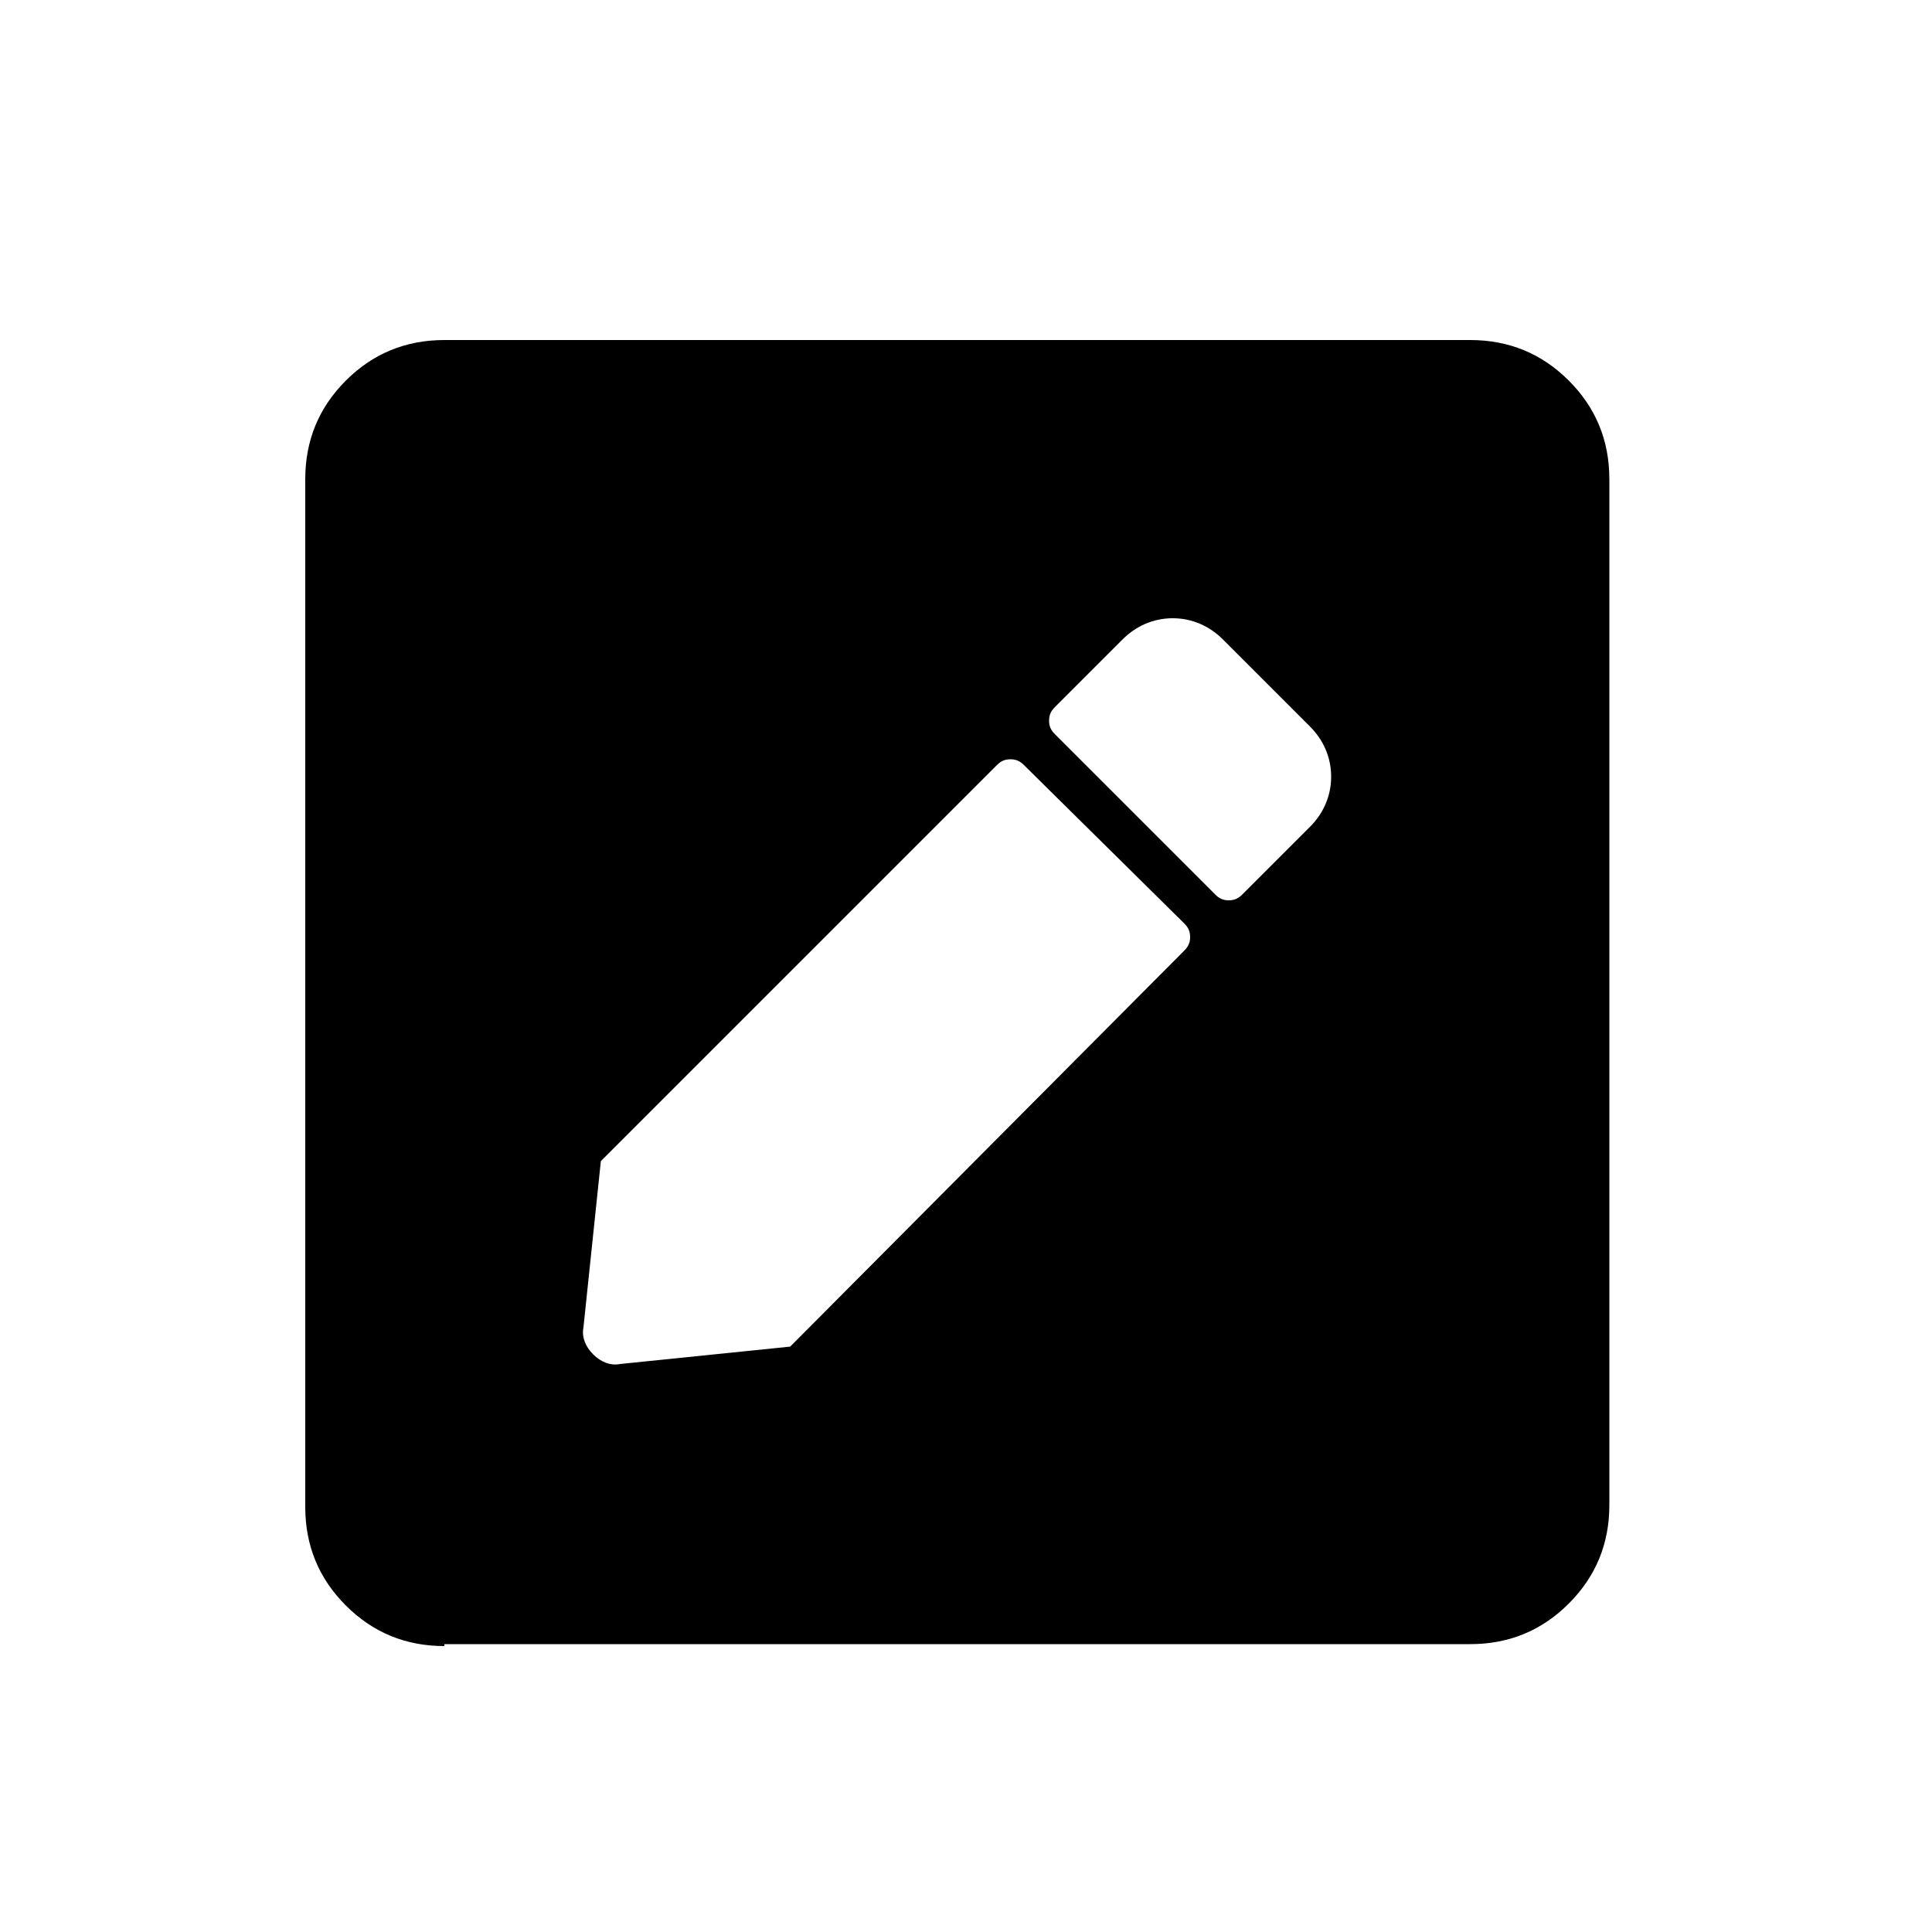
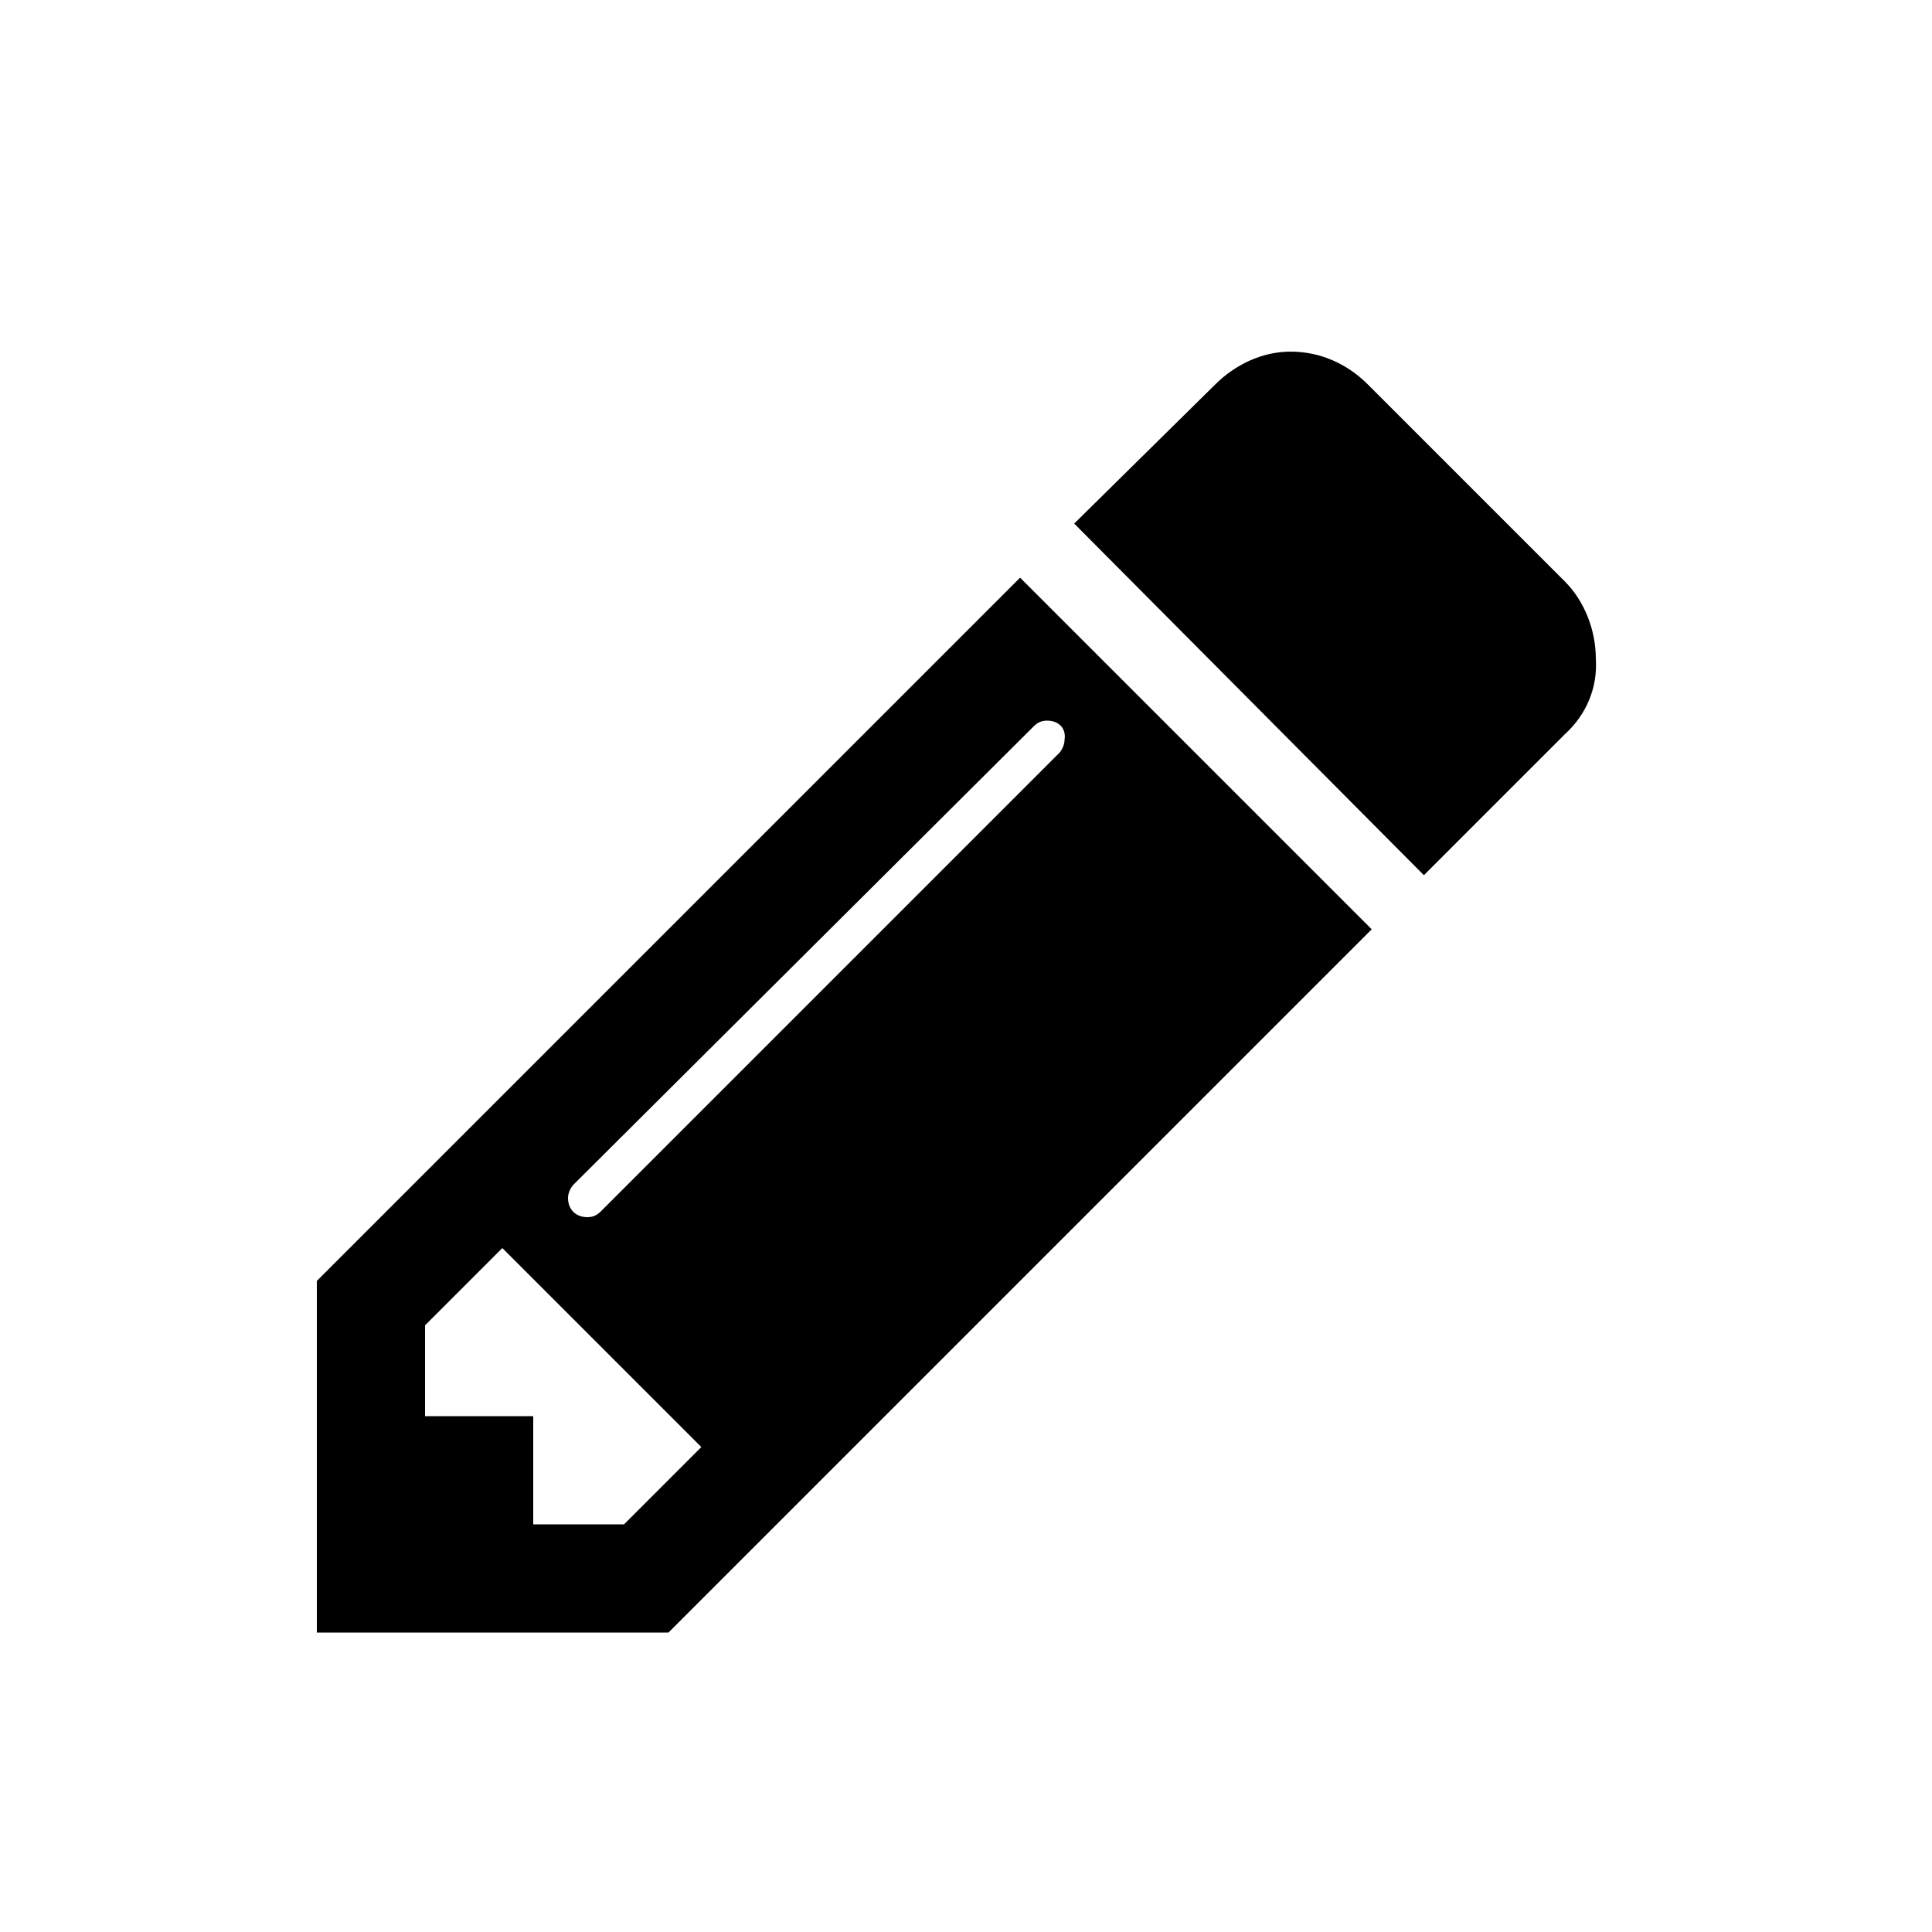
<svg xmlns="http://www.w3.org/2000/svg" version="1.1" viewBox="0 0 100 100">
-   <path id="XMLID_55_" d="M23,85.2c-2,0-3.7-0.7-5.1-2.1c-1.4-1.4-2.1-3.1-2.1-5.1V24.8c0-2,0.7-3.7,2.1-5.1s3.1-2.1,5.1-2.1h53.1   c2,0,3.7,0.7,5.1,2.1c1.4,1.4,2.1,3.1,2.1,5.1v53.1c0,2-0.7,3.7-2.1,5.1c-1.4,1.4-3.1,2.1-5.1,2.1H23z M31.1,60.1l-0.9,8.6   c-0.1,0.5,0.1,1,0.5,1.4s0.9,0.6,1.4,0.5l8.8-0.9l20.4-20.5c0.2-0.2,0.3-0.4,0.3-0.7s-0.1-0.5-0.3-0.7L53,39.6   c-0.2-0.2-0.4-0.3-0.7-0.3c-0.3,0-0.5,0.1-0.7,0.3L31.1,60.1z M63.3,33.1c-0.7-0.7-1.6-1.1-2.6-1.1s-1.9,0.4-2.6,1.1l-3.5,3.5   c-0.2,0.2-0.3,0.4-0.3,0.7s0.1,0.5,0.3,0.7l8.3,8.3c0.2,0.2,0.4,0.3,0.7,0.3c0.3,0,0.5-0.1,0.7-0.3l3.5-3.5   c0.7-0.7,1.1-1.6,1.1-2.6s-0.4-1.9-1.1-2.6L63.3,33.1z" />
+   <path d="M71,48.1L34.6,84.5H16.4V66.3l36.4-36.4L71,48.1z M36.3,74.9L26,64.6l-4,4v4.7h5.6v5.6h4.7L36.3,74.9z M54.2,37.3   c-0.3,0-0.5,0.1-0.7,0.3L29.7,61.3c-0.2,0.2-0.3,0.5-0.3,0.7c0,0.6,0.4,1,1,1c0.3,0,0.5-0.1,0.7-0.3L54.8,39   c0.2-0.2,0.3-0.5,0.3-0.7C55.2,37.7,54.8,37.3,54.2,37.3z M81,38l-7.3,7.3L55.6,27.1l7.3-7.2c1-1,2.4-1.7,3.9-1.7   c1.5,0,2.9,0.6,4,1.7L81,30.1c1,1,1.6,2.5,1.6,4C82.7,35.6,82.1,37,81,38z" />
</svg>
